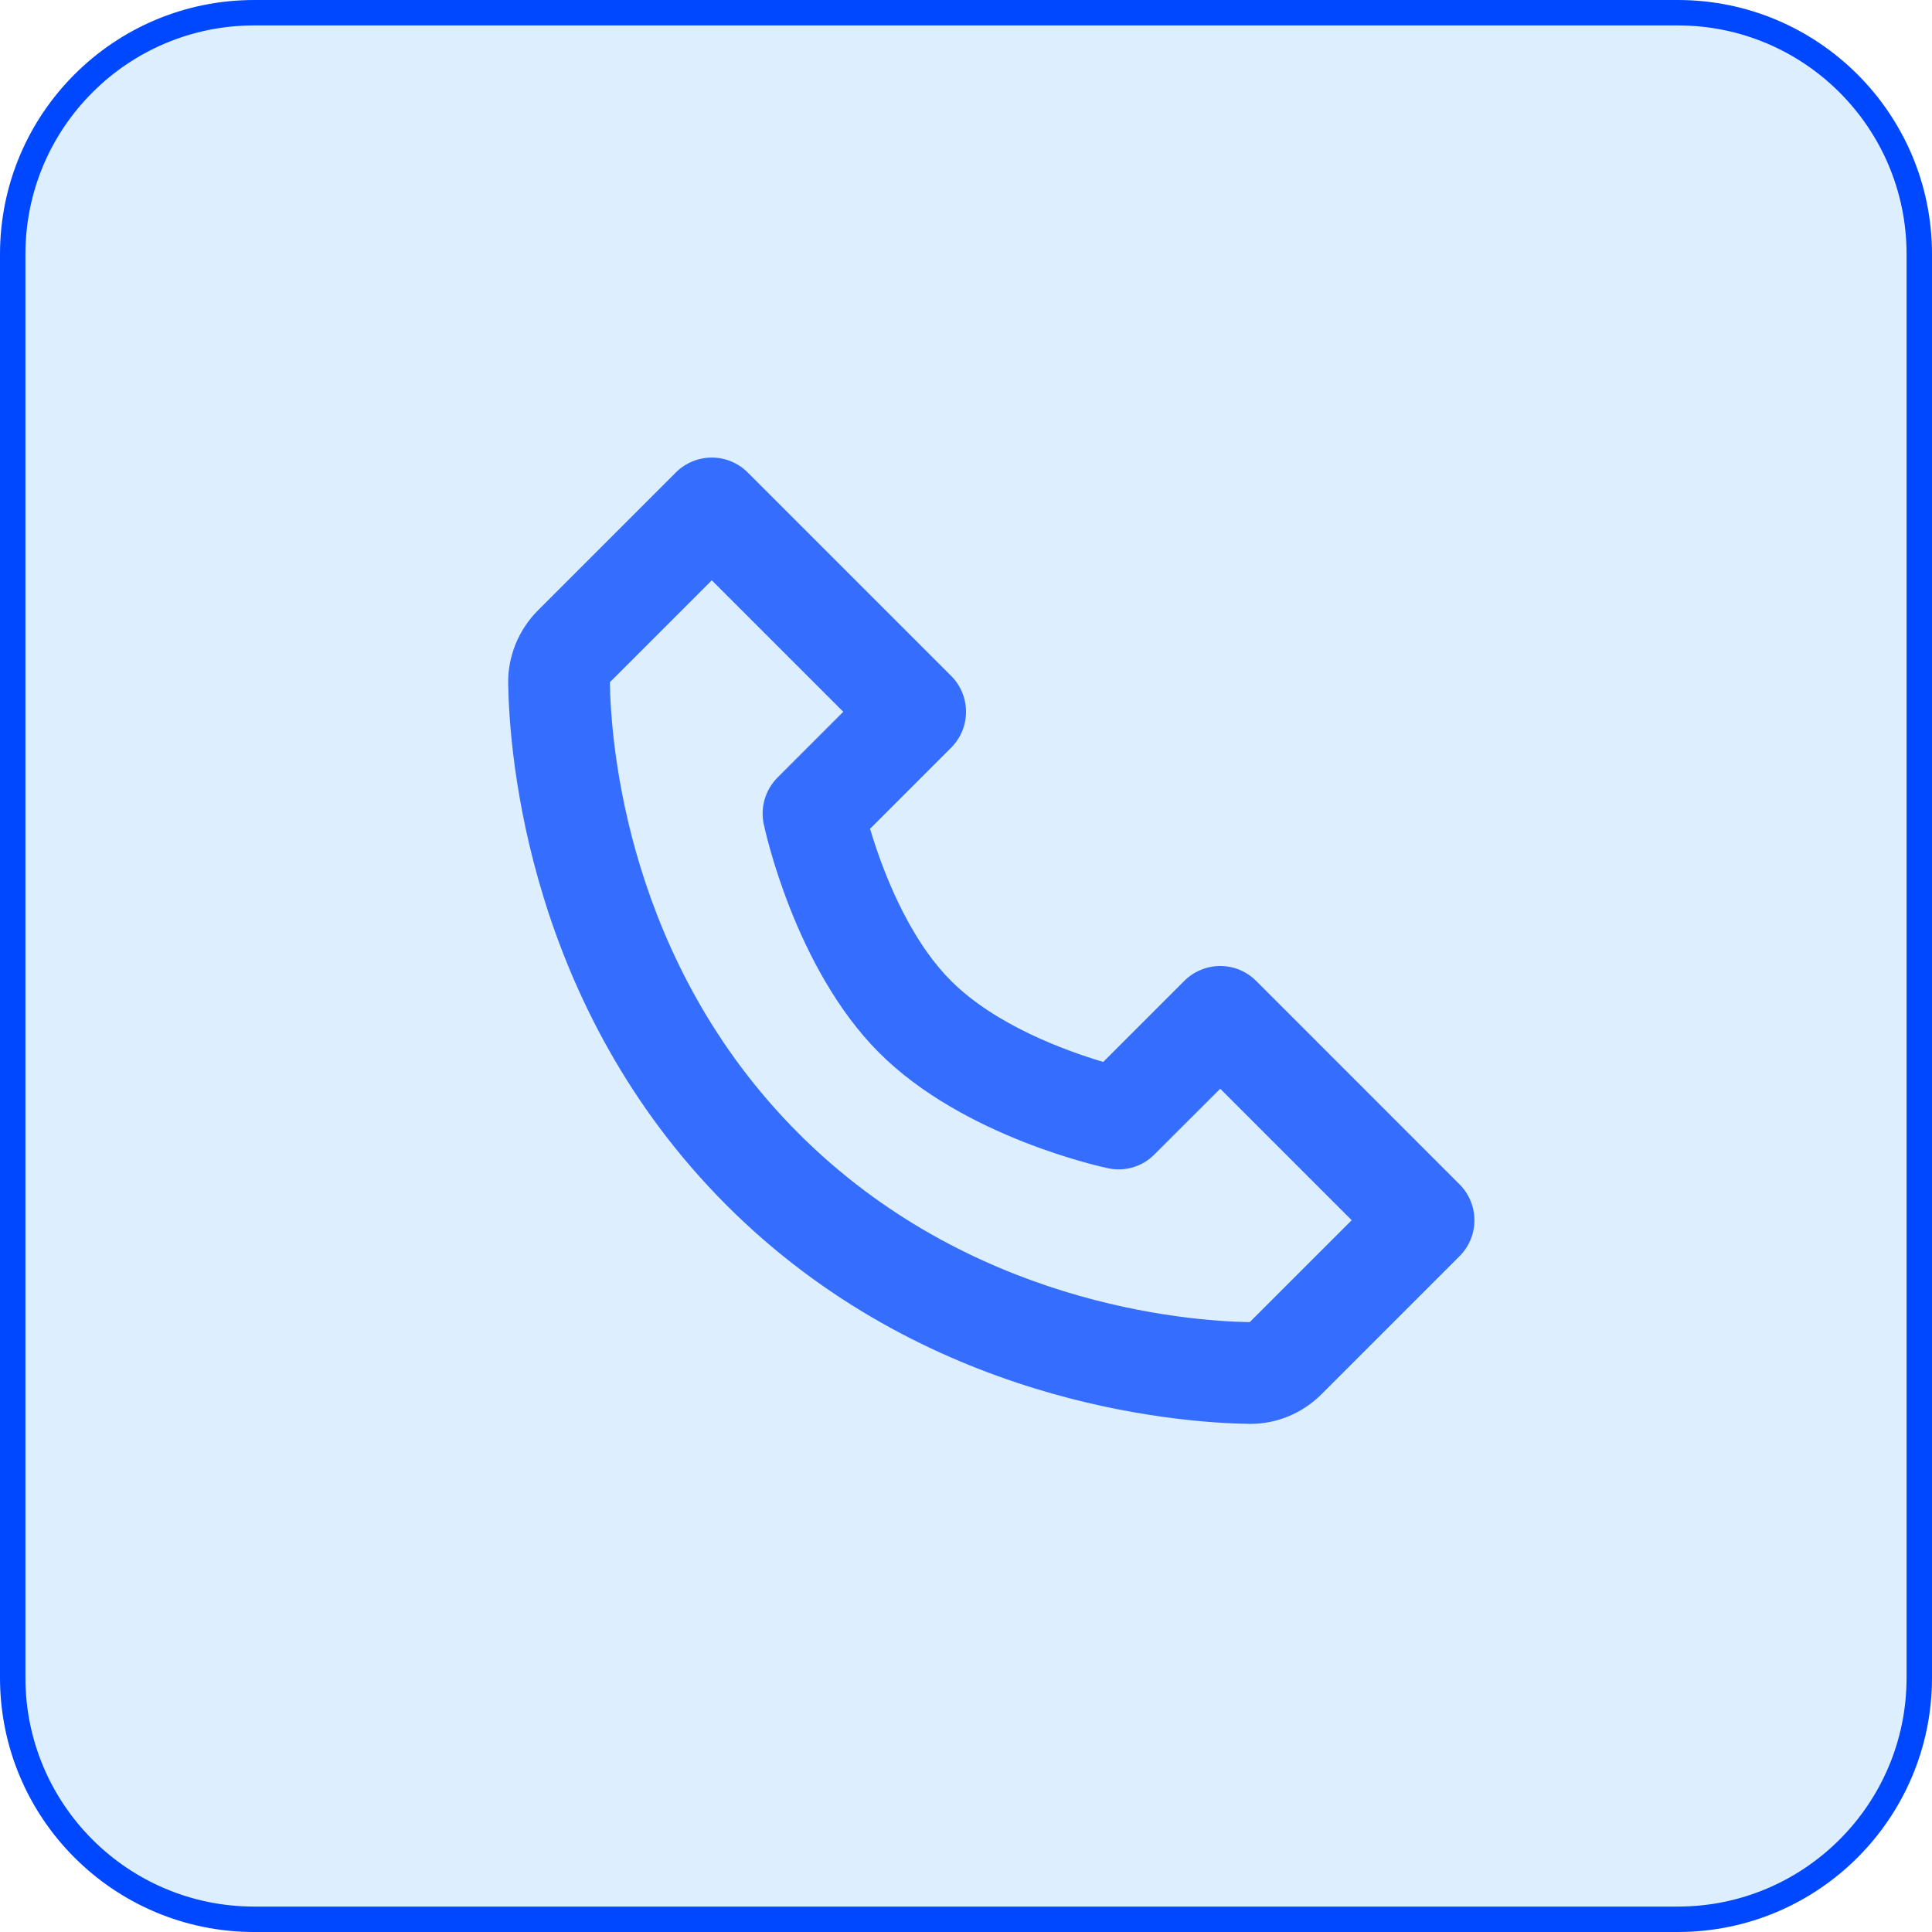
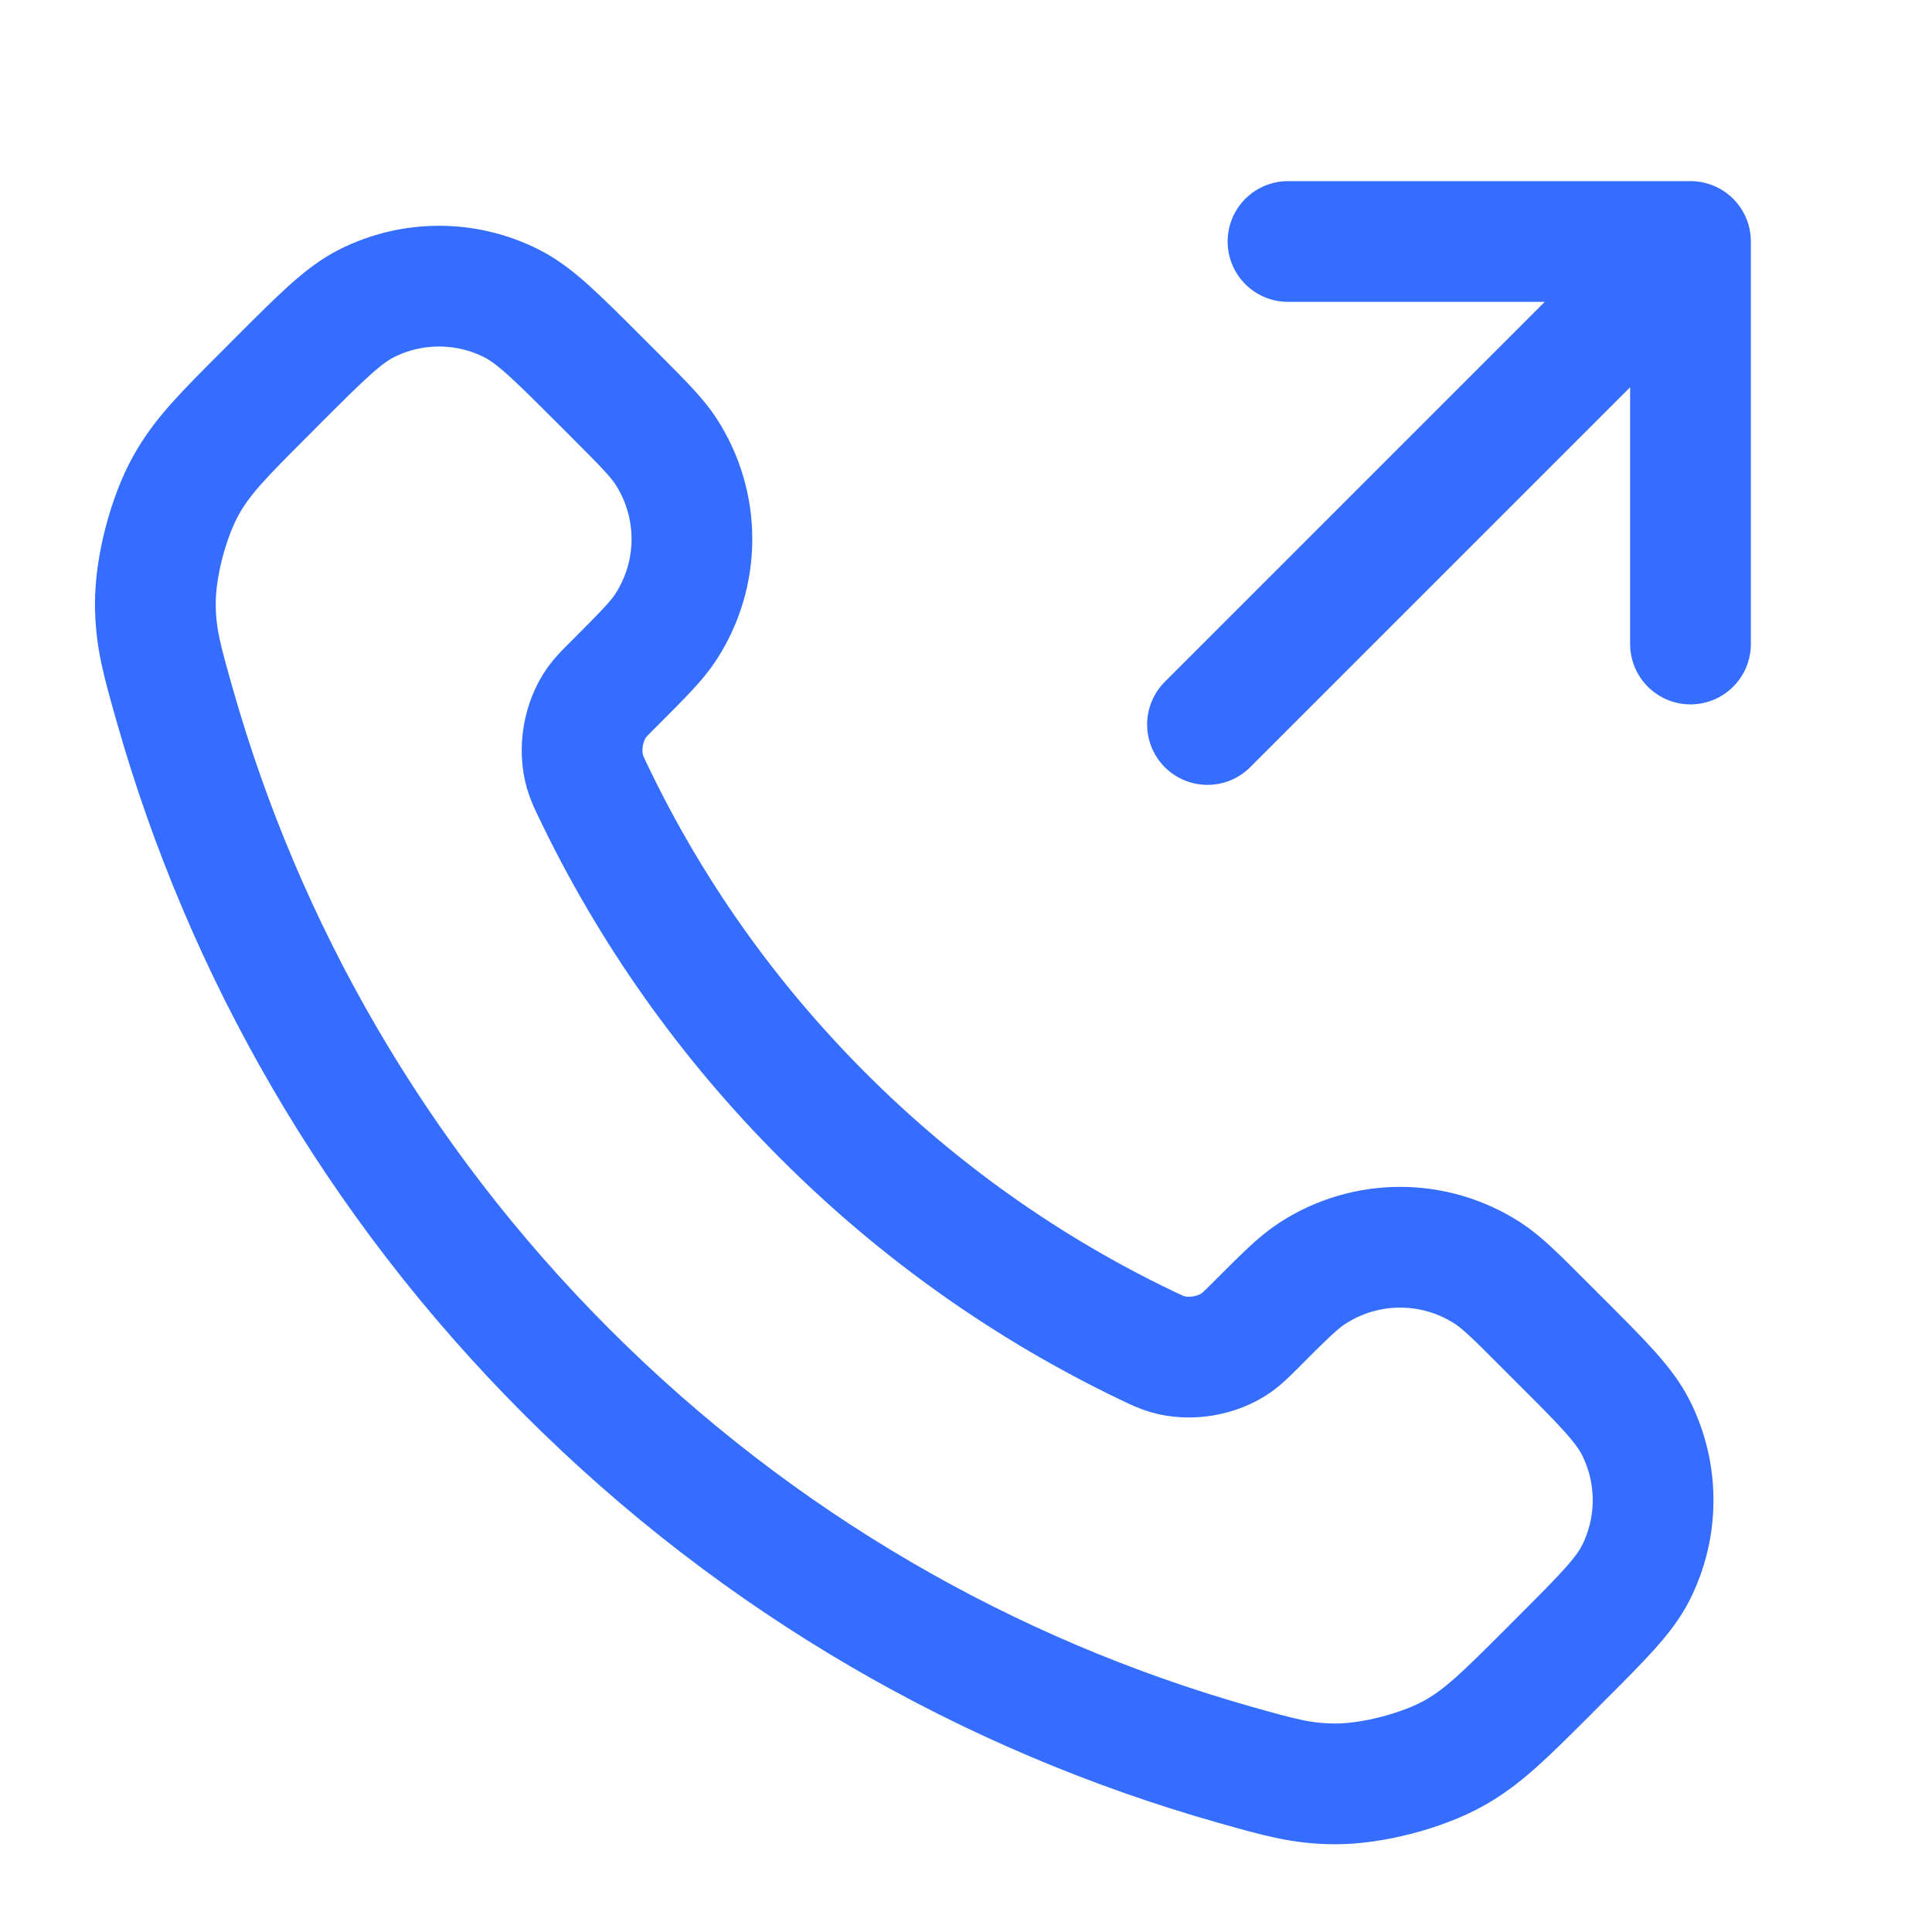
- <svg xmlns="http://www.w3.org/2000/svg" width="38" height="38" viewBox="0 0 38 38" fill="none">
-   <rect x="0.25" y="0.25" width="37.5" height="37.5" rx="4.75" fill="#DDEFFF" stroke="#0048FF" stroke-width="0.5" />
-   <path d="M24.707 19.293C24.614 19.2 24.504 19.127 24.383 19.076C24.262 19.026 24.132 19 24 19C23.869 19 23.739 19.026 23.618 19.076C23.496 19.127 23.386 19.2 23.293 19.293L21.699 20.887C20.96 20.667 19.581 20.167 18.707 19.293C17.833 18.419 17.333 17.04 17.113 16.301L18.707 14.707C18.8 14.614 18.874 14.504 18.924 14.383C18.975 14.262 19 14.132 19 14C19 13.869 18.975 13.739 18.924 13.617C18.874 13.496 18.8 13.386 18.707 13.293L14.707 9.293C14.614 9.2 14.504 9.127 14.383 9.076C14.262 9.026 14.132 9 14 9C13.869 9 13.739 9.026 13.618 9.076C13.496 9.127 13.386 9.2 13.293 9.293L10.581 12.005C10.201 12.385 9.987 12.907 9.995 13.44C10.018 14.864 10.395 19.81 14.293 23.708C18.191 27.606 23.137 27.982 24.562 28.006H24.59C25.118 28.006 25.617 27.798 25.995 27.42L28.707 24.708C28.8 24.615 28.874 24.505 28.924 24.384C28.975 24.263 29 24.133 29 24.001C29 23.87 28.975 23.74 28.924 23.619C28.874 23.497 28.8 23.387 28.707 23.294L24.707 19.293ZM24.58 26.005C23.332 25.984 19.062 25.649 15.707 22.293C12.341 18.927 12.015 14.642 11.995 13.419L14 11.414L16.586 14L15.293 15.293C15.176 15.411 15.089 15.556 15.042 15.715C14.994 15.874 14.987 16.043 15.021 16.205C15.045 16.32 15.632 19.047 17.292 20.707C18.952 22.367 21.679 22.954 21.794 22.978C21.957 23.013 22.126 23.007 22.285 22.959C22.444 22.912 22.589 22.825 22.706 22.707L24 21.414L26.586 24L24.58 26.005Z" fill="#356EFF" />
+ <svg xmlns="http://www.w3.org/2000/svg" width="24" height="24" viewBox="0 0 24 24" fill="none">
+   <path d="M21 8V3M21 3H16M21 3L15 9M10.227 13.863C9.025 12.662 8.076 11.303 7.38 9.853C7.32 9.729 7.29 9.666 7.267 9.587C7.186 9.307 7.244 8.963 7.414 8.725C7.462 8.658 7.519 8.601 7.634 8.487C7.983 8.137 8.158 7.963 8.272 7.787C8.703 7.124 8.703 6.269 8.272 5.606C8.158 5.431 7.983 5.256 7.634 4.906L7.439 4.711C6.907 4.18 6.642 3.914 6.356 3.77C5.789 3.483 5.119 3.483 4.551 3.77C4.266 3.914 4 4.18 3.468 4.711L3.311 4.869C2.781 5.399 2.516 5.663 2.314 6.023C2.09 6.423 1.928 7.043 1.93 7.502C1.931 7.915 2.011 8.197 2.171 8.761C3.032 11.795 4.657 14.657 7.045 17.045C9.433 19.433 12.295 21.058 15.328 21.919C15.893 22.079 16.175 22.159 16.588 22.16C17.046 22.161 17.667 22 18.066 21.776C18.426 21.573 18.691 21.308 19.221 20.779L19.378 20.621C19.91 20.09 20.175 19.824 20.32 19.539C20.607 18.971 20.607 18.301 20.32 17.733C20.175 17.448 19.91 17.182 19.378 16.651L19.183 16.456C18.834 16.106 18.659 15.931 18.483 15.817C17.82 15.386 16.966 15.386 16.303 15.817C16.127 15.931 15.952 16.106 15.603 16.456C15.488 16.57 15.431 16.627 15.364 16.675C15.127 16.845 14.783 16.904 14.502 16.822C14.424 16.799 14.361 16.769 14.236 16.709C12.787 16.013 11.428 15.065 10.227 13.863Z" stroke="#356EFF" stroke-width="1.5" stroke-linecap="round" stroke-linejoin="round" />
</svg>
